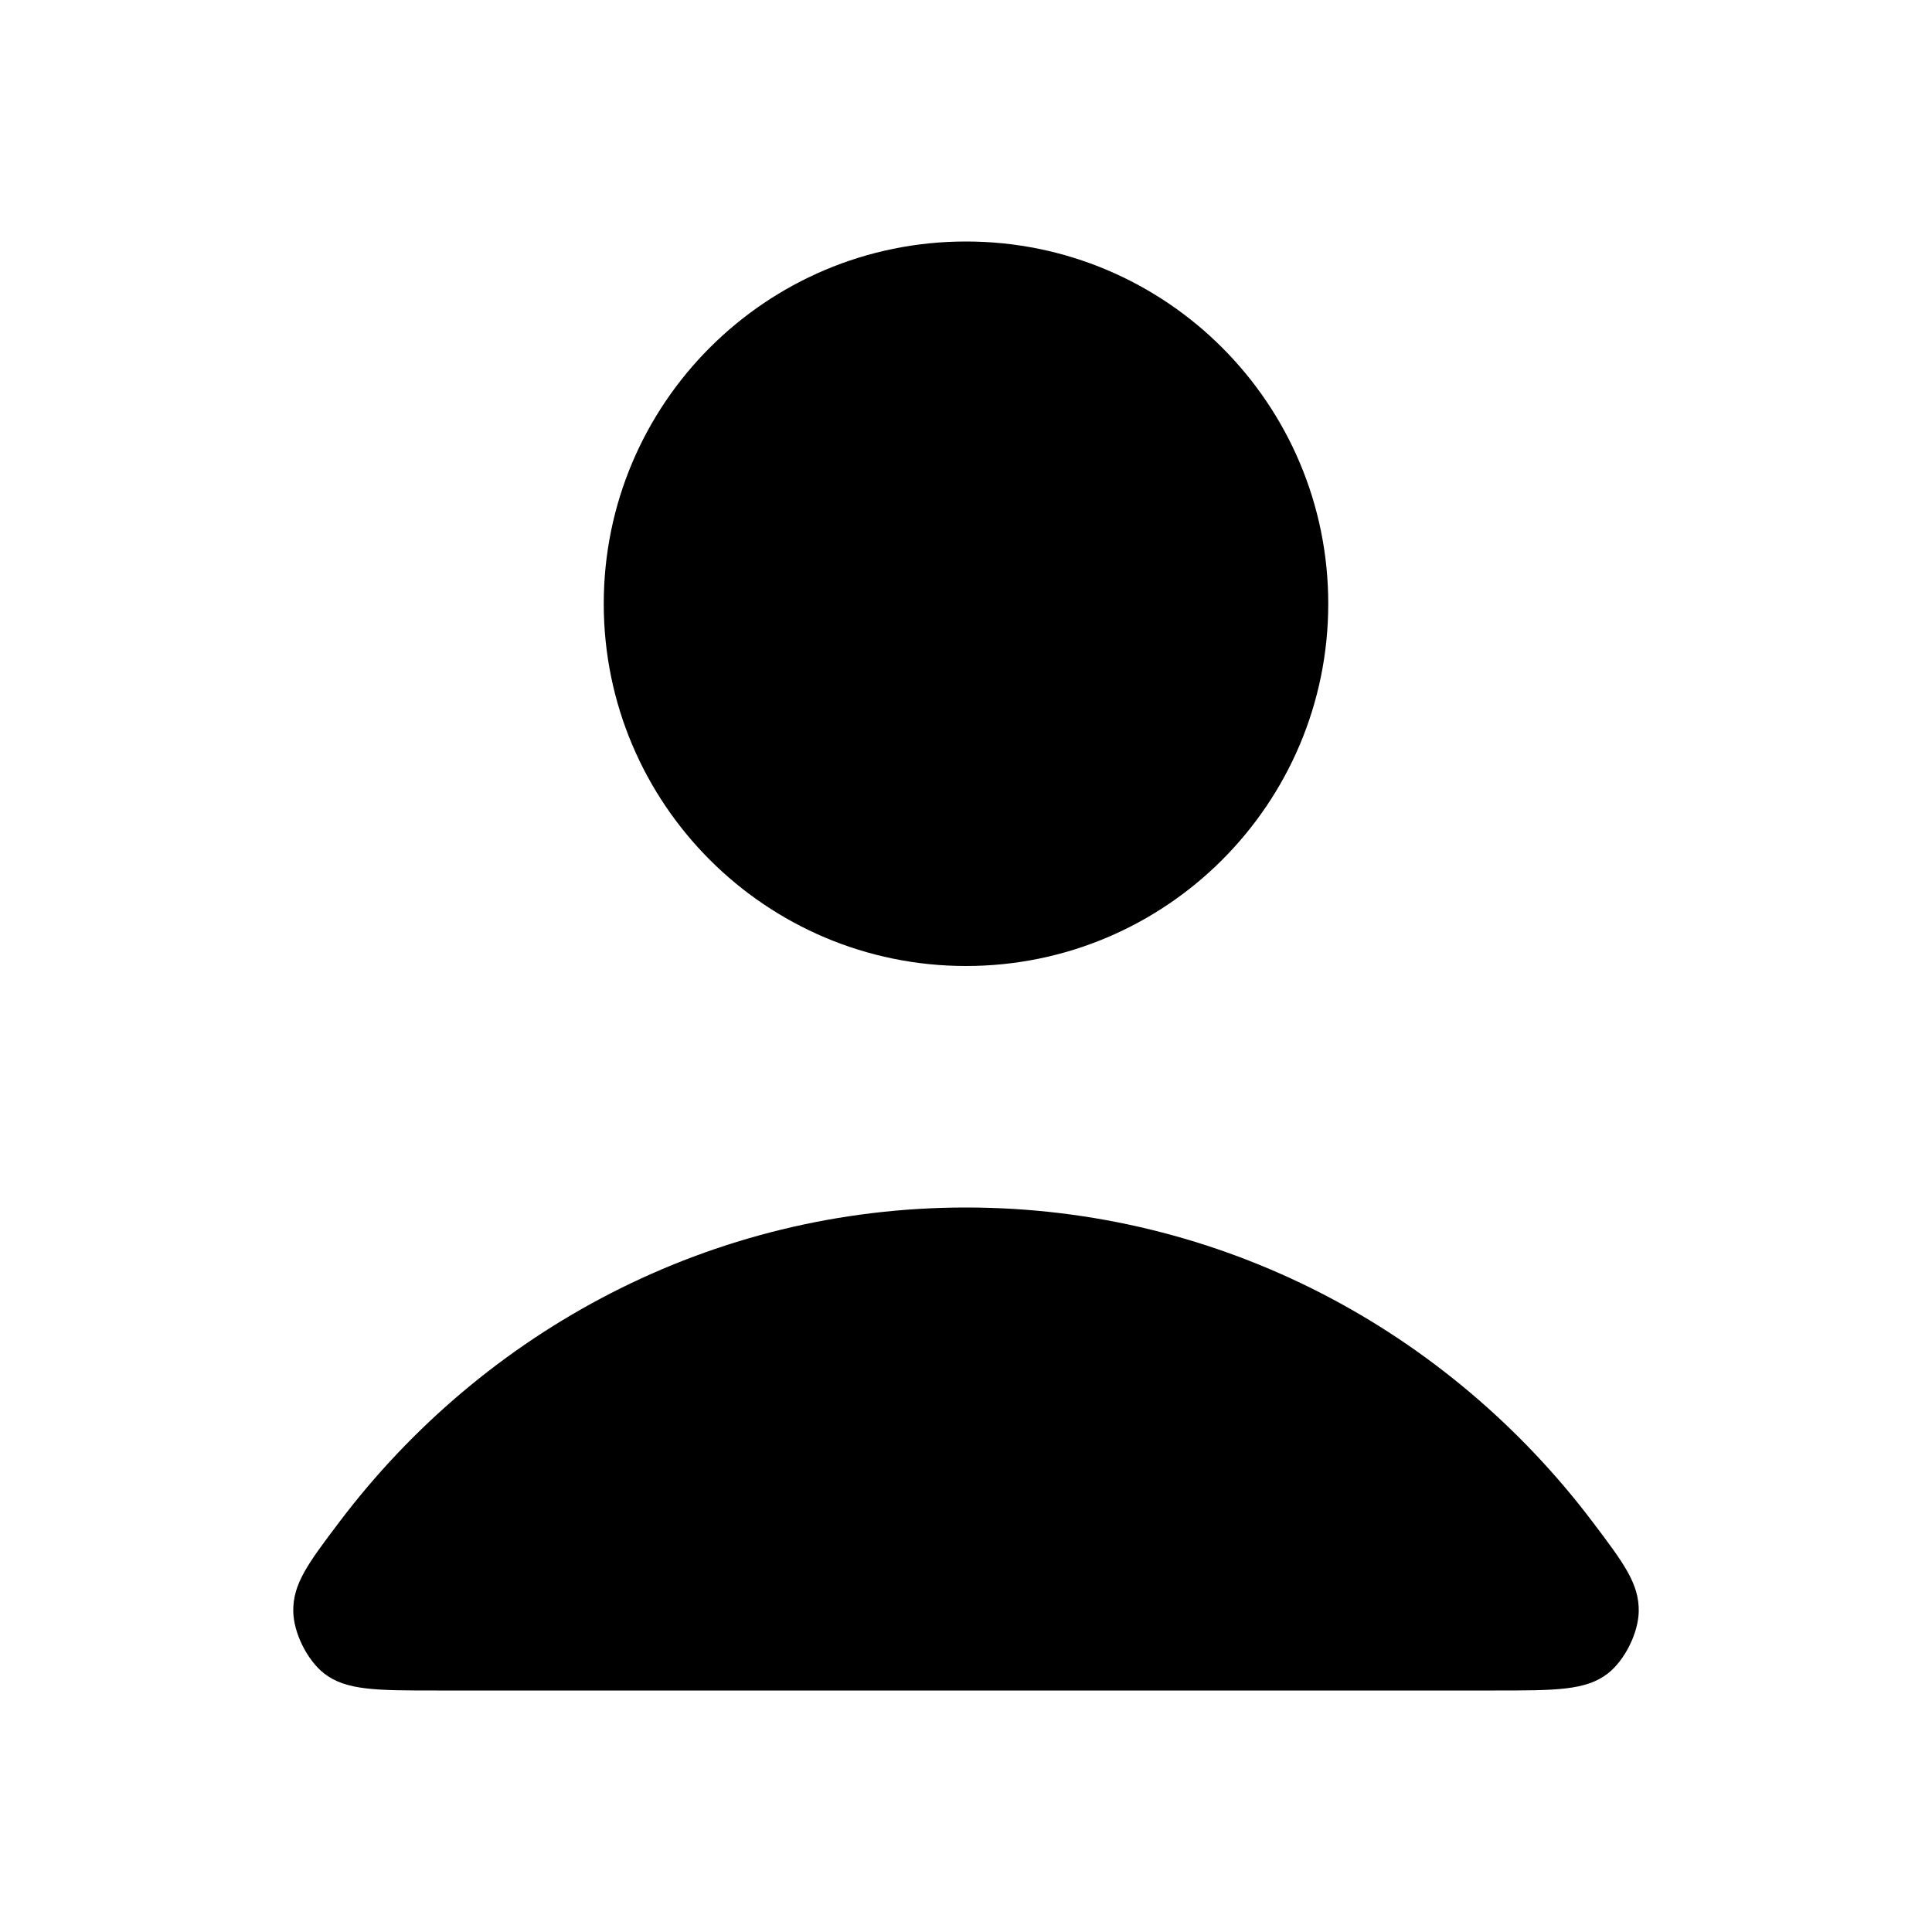
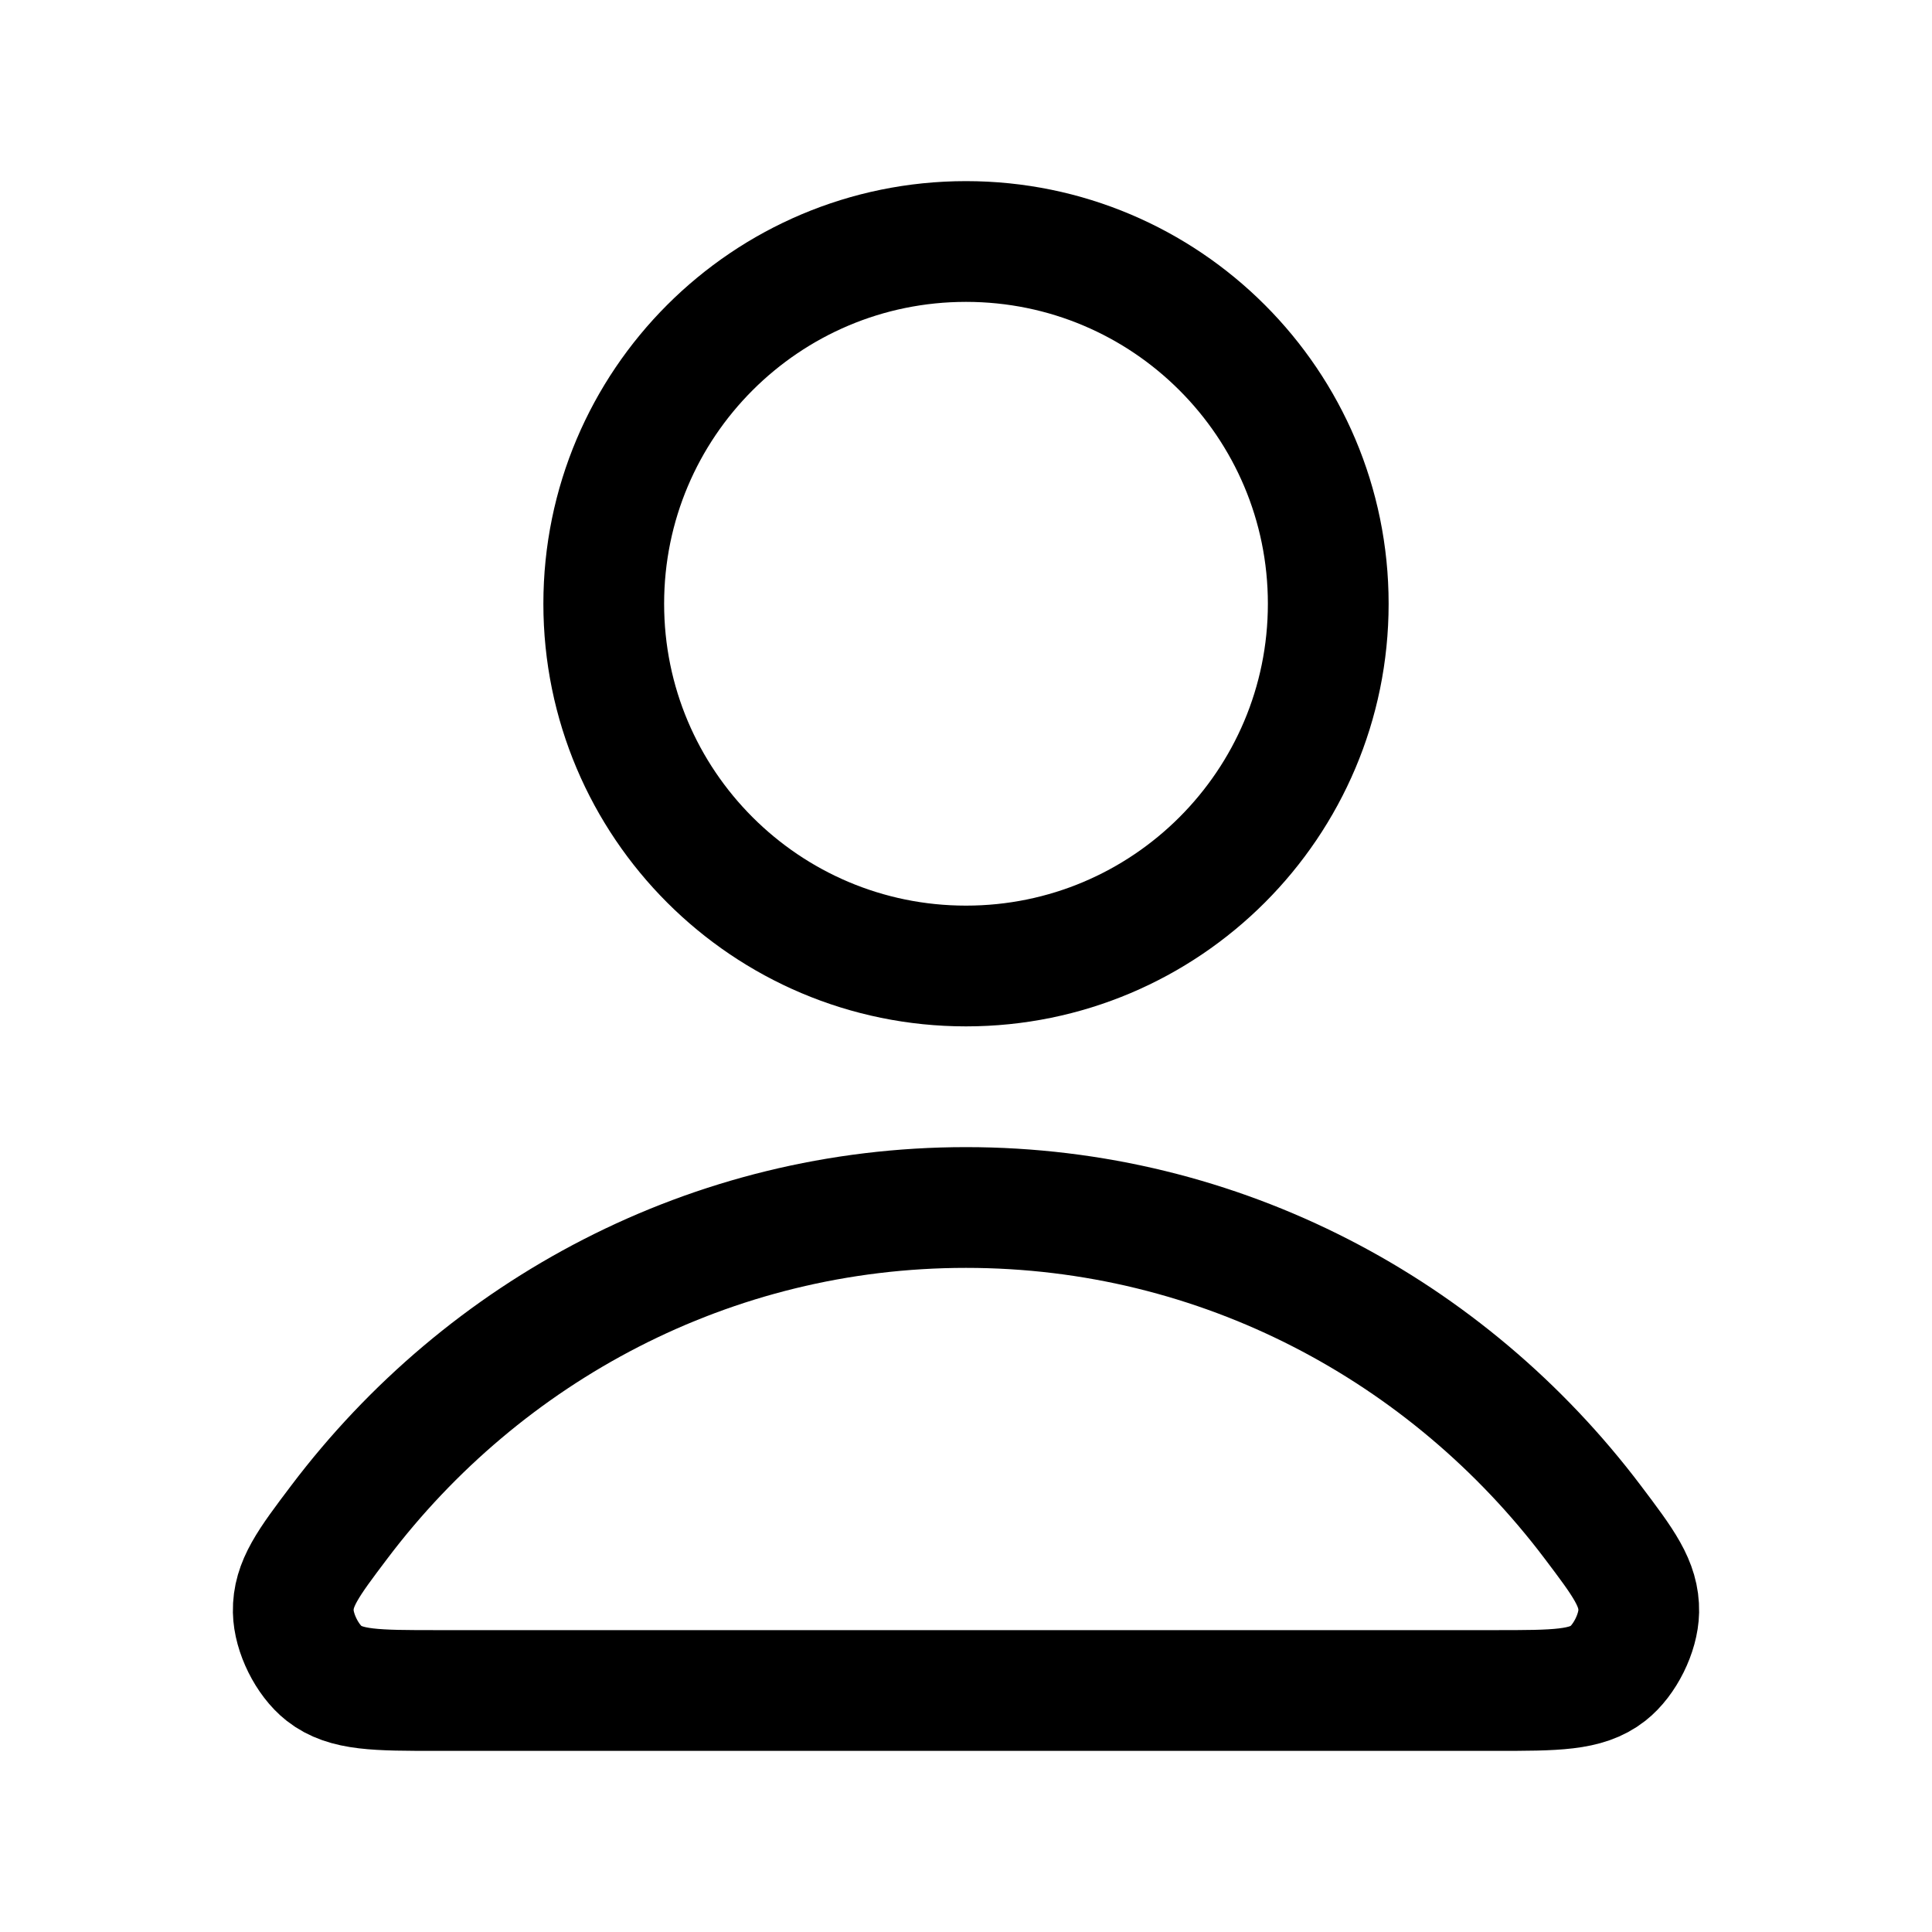
- <svg xmlns="http://www.w3.org/2000/svg" viewBox="0 0 24 24">
-   <path d="M12 15C8.83 15 6.011 16.531 4.216 18.906C3.83 19.417 3.637 19.673 3.643 20.018C3.648 20.285 3.815 20.622 4.025 20.787C4.297 21 4.674 21 5.427 21H18.573C19.326 21 19.703 21 19.975 20.787C20.185 20.622 20.352 20.285 20.357 20.018C20.363 19.673 20.17 19.417 19.784 18.906C17.989 16.531 15.17 15 12 15Z" stroke-width="1.5" stroke-linecap="round" stroke-linejoin="round" />
-   <path d="M12 12C14.485 12 16.5 9.985 16.5 7.5C16.5 5.015 14.485 3 12 3C9.515 3 7.5 5.015 7.5 7.5C7.5 9.985 9.515 12 12 12Z" stroke-width="1.5" stroke-linecap="round" stroke-linejoin="round" />
+ <svg xmlns="http://www.w3.org/2000/svg" viewBox="0 0 24 24" fill="none">
+   <path d="M12 15C8.83 15 6.011 16.531 4.216 18.906C3.83 19.417 3.637 19.673 3.643 20.018C3.648 20.285 3.815 20.622 4.025 20.787C4.297 21 4.674 21 5.427 21H18.573C19.326 21 19.703 21 19.975 20.787C20.185 20.622 20.352 20.285 20.357 20.018C20.363 19.673 20.17 19.417 19.784 18.906C17.989 16.531 15.17 15 12 15Z" stroke="currentColor" stroke-width="1.5" stroke-linecap="round" stroke-linejoin="round" />
+   <path d="M12 12C14.485 12 16.5 9.985 16.5 7.5C16.5 5.015 14.485 3 12 3C9.515 3 7.5 5.015 7.5 7.5C7.5 9.985 9.515 12 12 12Z" stroke="currentColor" stroke-width="1.5" stroke-linecap="round" stroke-linejoin="round" />
</svg>
